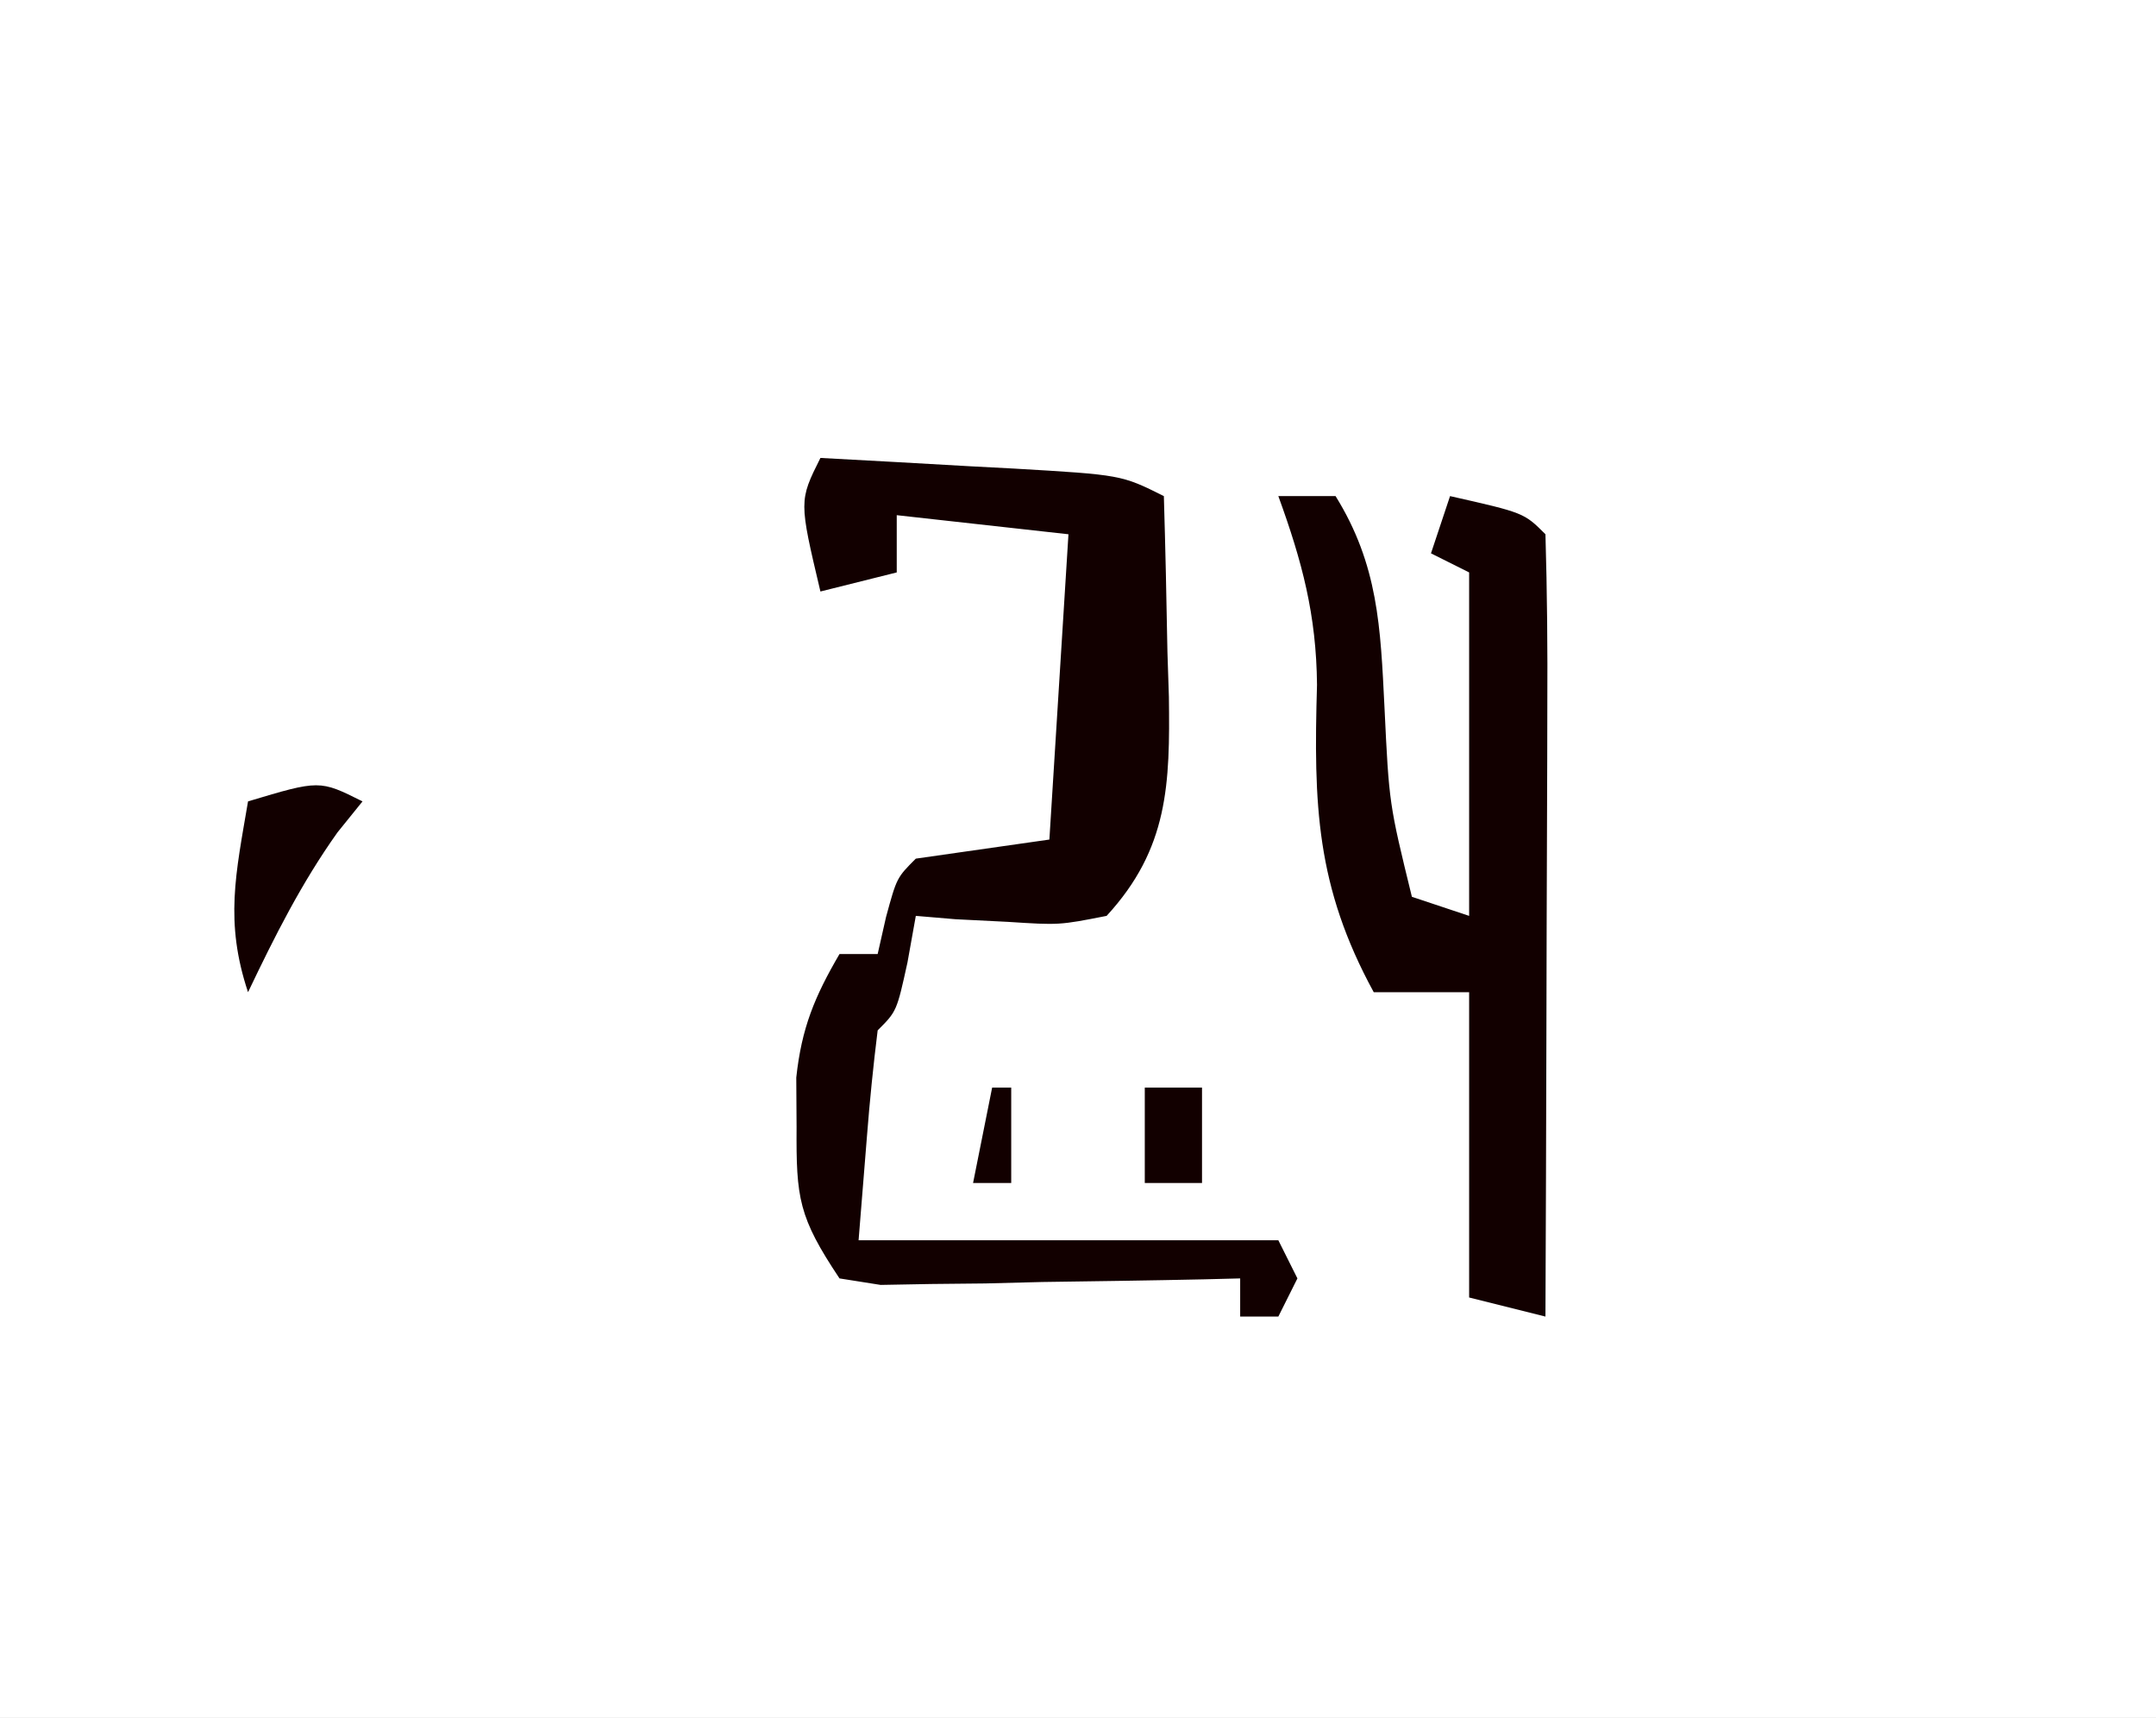
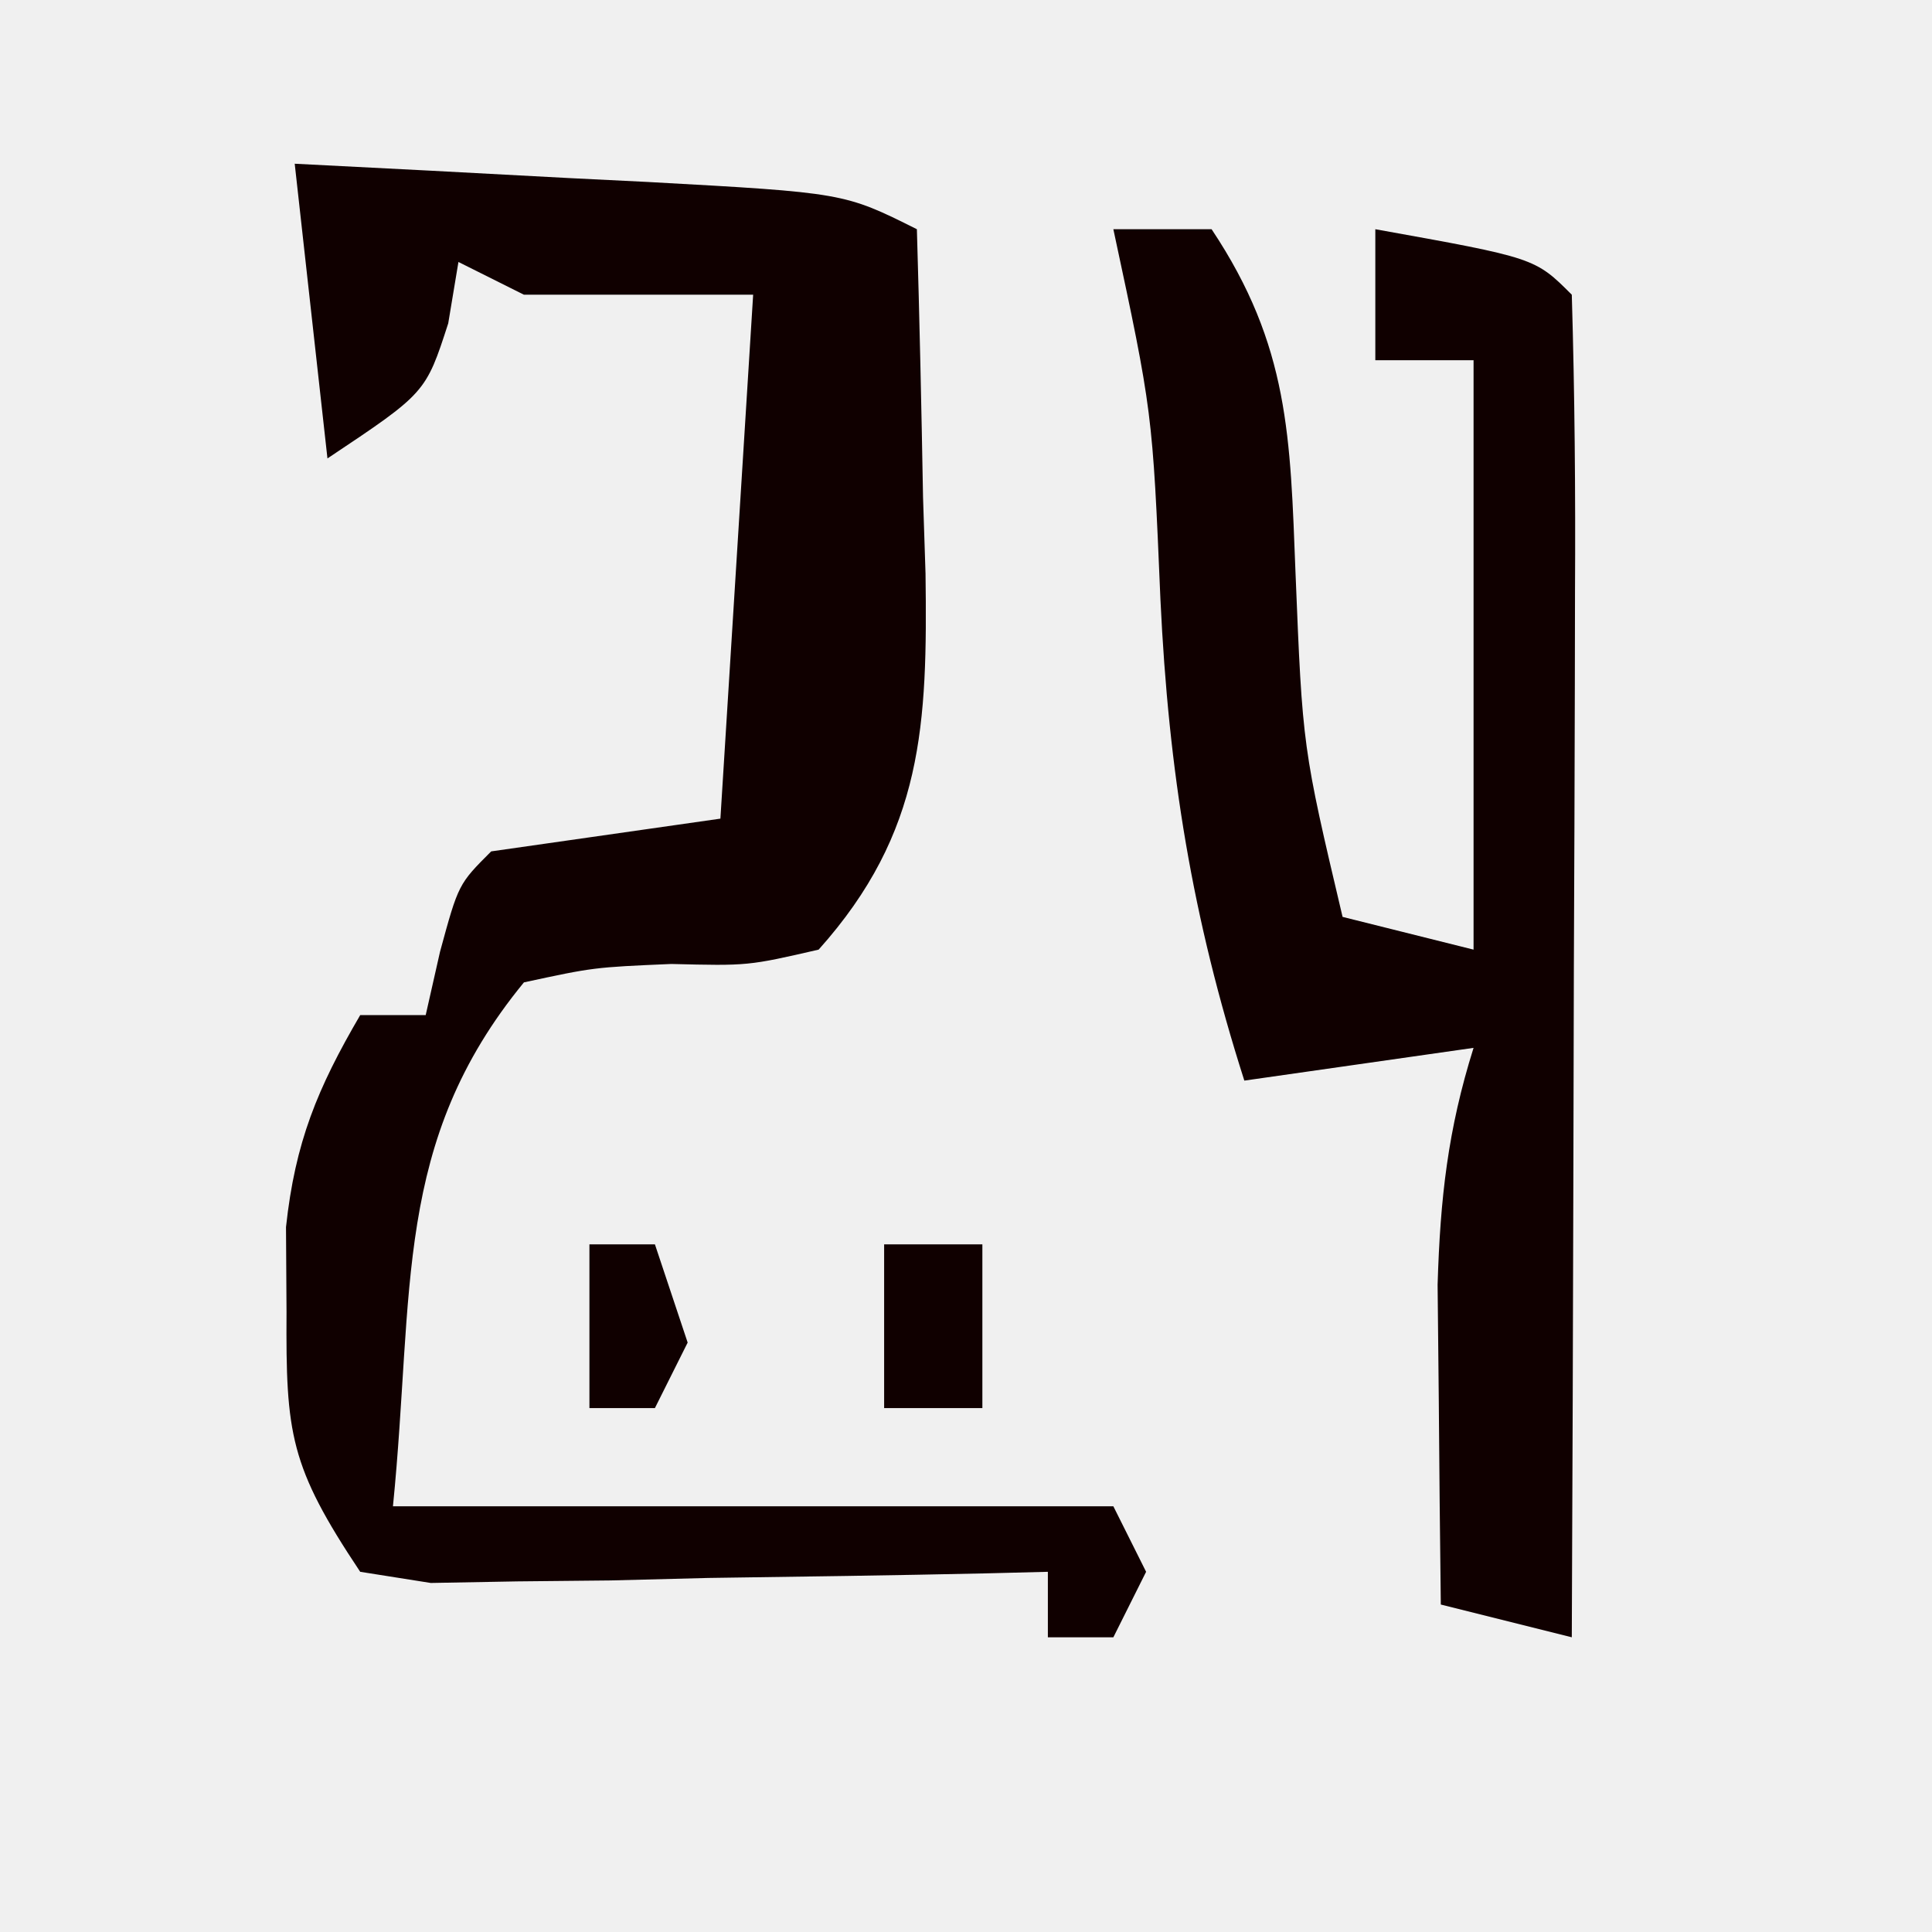
- <svg xmlns="http://www.w3.org/2000/svg" width="113" height="90">
-   <path fill="#FFF" d="M0 0h113v90H0z" />
-   <path fill="#120000" d="M43 24q3.938.21 7.875.438l2.262.119c5.636.33 5.636.33 7.863 1.443.081 2.73.14 5.457.188 8.188l.076 2.33C61.322 41.082 61.25 44.468 58 48c-2.48.488-2.48.488-5.187.313l-2.731-.137L48 48l-.437 2.438C47 53 47 53 46 54a123 123 0 0 0-.562 5.563L45 65h22l1 2-1 2h-2v-2l-1.896.048c-2.826.062-5.652.101-8.479.14l-2.984.076-2.852.029-2.634.048L44 67c-2.152-3.227-2.272-4.205-2.25-7.937l-.016-2.59c.279-2.593.96-4.238 2.266-6.473h2l.438-1.937C47 46 47 46 48 45l7-1 1-16-9-1v3l-4 1c-1.125-4.75-1.125-4.75 0-7M67 26h3c2.239 3.616 2.355 6.867 2.563 11.063.242 5.057.242 5.057 1.437 9.937l3 1V30l-2-1 1-3c3.875.875 3.875.875 5 2 .089 3.03.115 6.037.098 9.066l-.005 2.754a3599 3599 0 0 1-.03 8.743q-.008 2.954-.014 5.912Q81.032 61.737 81 69l-4-1V52h-5c-3.03-5.556-3.154-9.833-2.973-16.11-.034-3.667-.78-6.462-2.027-9.89M19 42l-1.312 1.625C15.793 46.291 14.407 49.052 13 52c-1.231-3.694-.644-6.206 0-10 3.75-1.125 3.75-1.125 6 0" />
-   <path fill="#120000" d="M60 57h3v5h-3zM52 57h1v5h-2z" />
+ <svg xmlns="http://www.w3.org/2000/svg" width="59" height="59">
+   <path fill="#100000" d="M9 5q4.188.21 8.375.438l2.406.119c5.992.33 5.992.33 8.219 1.443.081 2.73.14 5.457.188 8.188l.076 2.33C28.323 22.1 28.21 25.415 25 29c-2.156.496-2.156.496-4.5.438-2.366.102-2.366.102-4.5.562-4.014 4.892-3.34 9.409-4 16h22l1 2-1 2h-2v-2l-1.896.048c-2.826.062-5.652.101-8.479.14l-2.984.076-2.852.029-2.634.048L11 48c-2.152-3.227-2.272-4.205-2.25-7.937l-.016-2.59C9.013 34.88 9.694 33.235 11 31h2l.438-1.937C14 27 14 27 15 26l7-1 1-16h-7l-2-1-.312 1.875C13 12 13 12 10 14zm25 2h3c2.378 3.568 2.401 6.365 2.563 10.5.215 5.325.215 5.325 1.437 10.5l4 1V11h-3V7c4.875.875 4.875.875 6 2 .089 3.03.115 6.037.098 9.066l-.005 2.754a3599 3599 0 0 1-.03 8.743q-.008 2.954-.014 5.912Q48.032 42.737 48 50l-4-1a1180 1180 0 0 1-.062-6.25l-.036-3.516c.08-2.644.312-4.732 1.098-7.234l-7 1c-1.593-4.984-2.312-9.422-2.562-14.687C35.196 12.58 35.196 12.58 34 7" />
+   <path fill="#100000" d="M27 38h3v5h-3zm-9 0h2l1 3-1 2h-2z" />
</svg>
